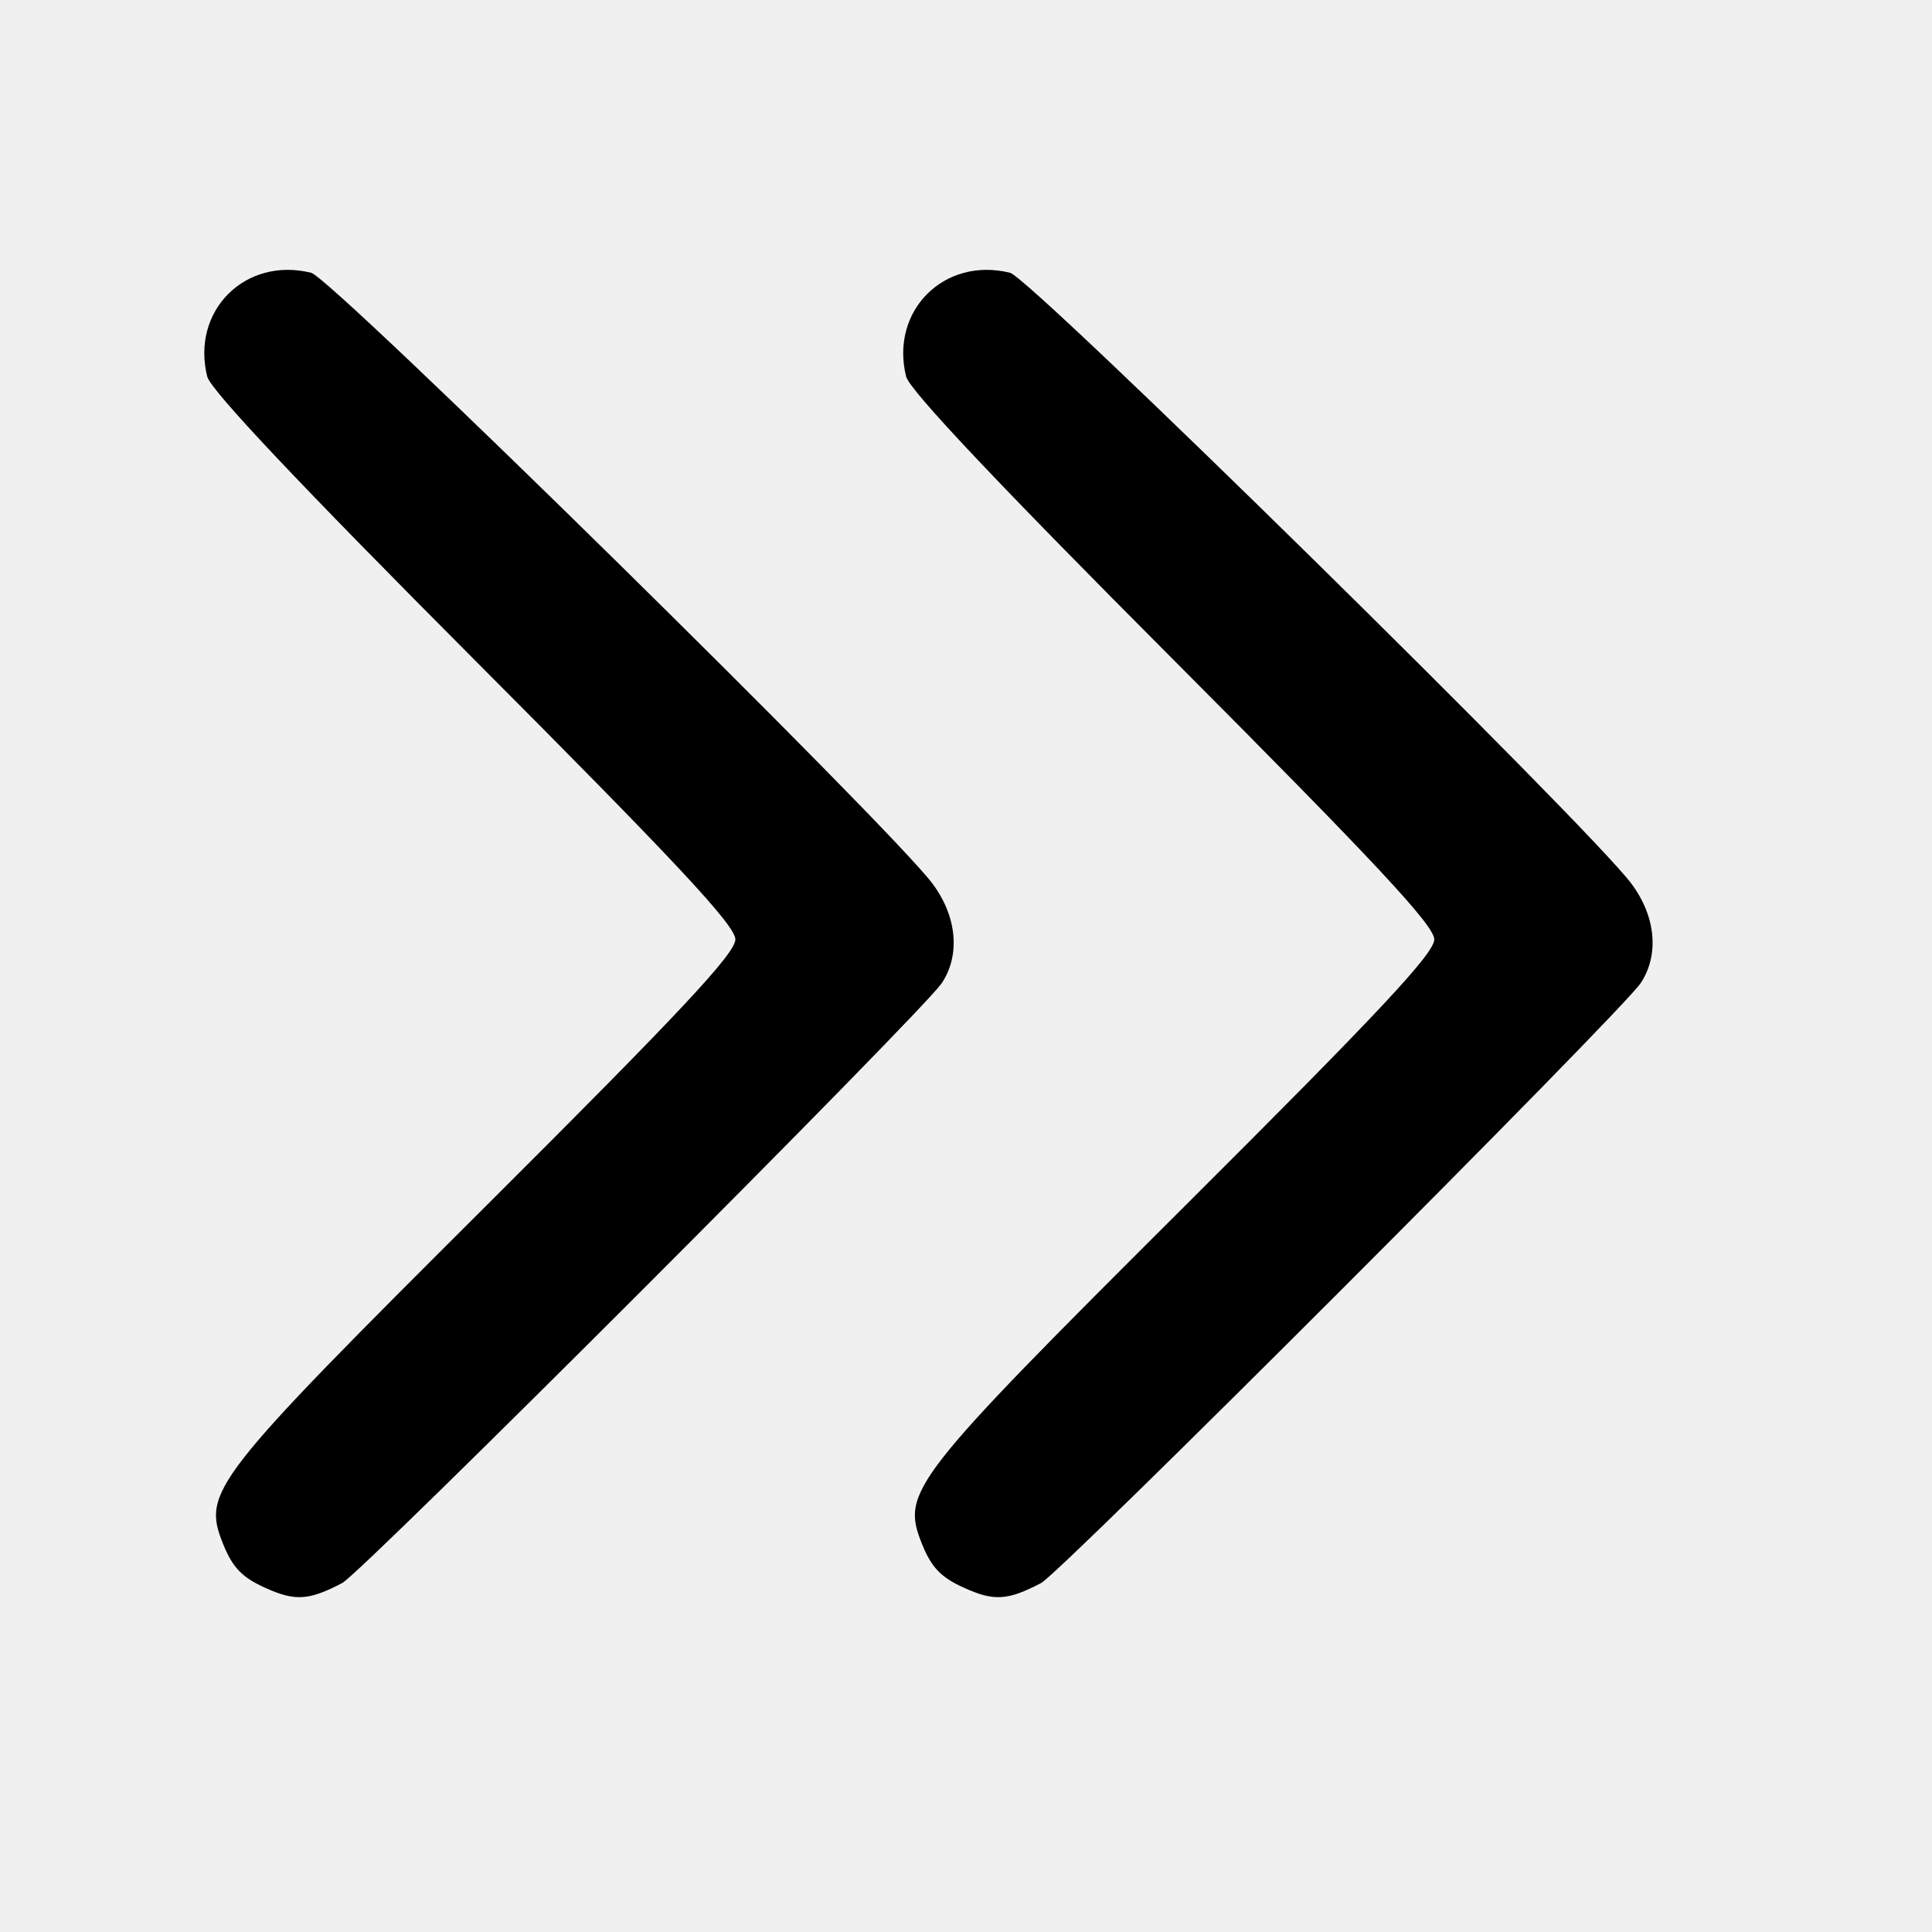
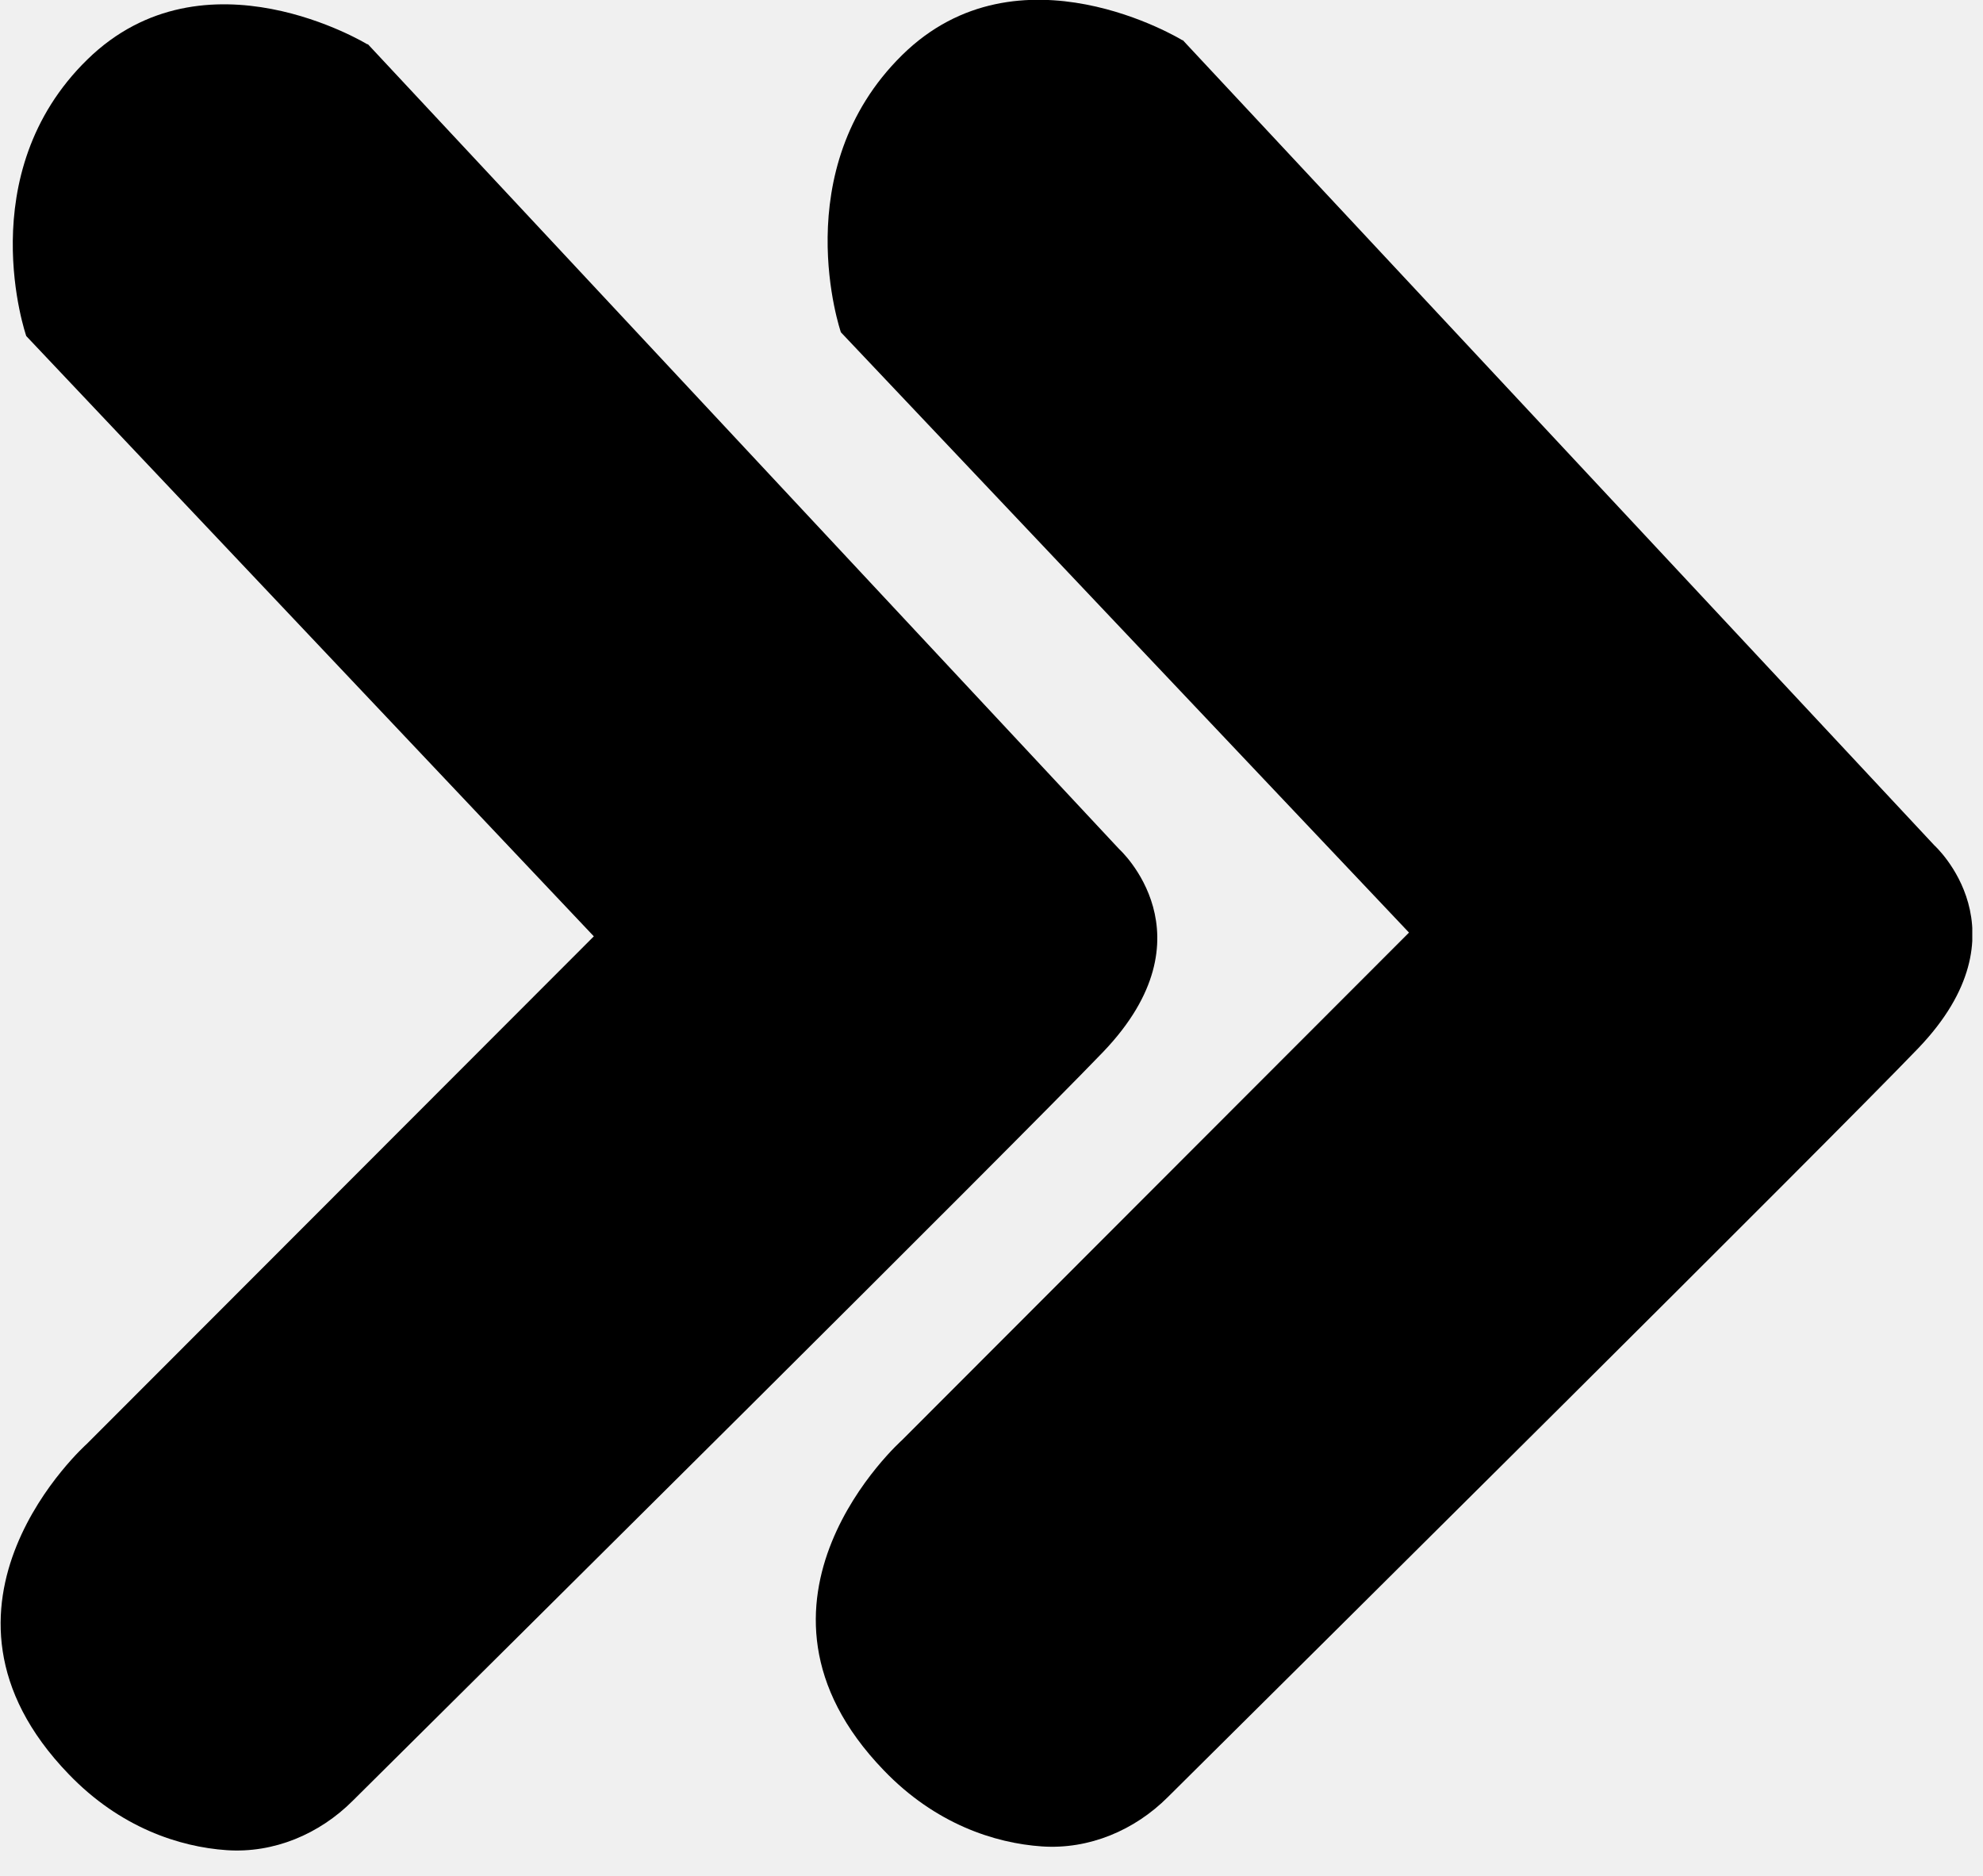
- <svg xmlns="http://www.w3.org/2000/svg" width="16" height="16" viewBox="0 0 16 16" fill="none">
-   <path fill-rule="evenodd" clip-rule="evenodd" d="M2.195 13.149C2.004 13.063 1.925 12.98 1.847 12.785C1.674 12.352 1.749 12.256 4.033 9.979C5.629 8.388 6.09 7.896 6.09 7.78C6.09 7.664 5.603 7.143 3.923 5.458C2.484 4.014 1.743 3.23 1.716 3.118C1.581 2.573 2.031 2.124 2.577 2.259C2.749 2.301 7.38 6.854 7.724 7.32C7.925 7.59 7.954 7.908 7.8 8.141C7.644 8.377 3.001 13.022 2.834 13.11C2.557 13.255 2.444 13.262 2.195 13.149ZM7.983 13.149C7.792 13.063 7.713 12.98 7.635 12.785C7.462 12.352 7.537 12.256 9.821 9.979C11.417 8.388 11.878 7.896 11.878 7.78C11.878 7.664 11.391 7.143 9.712 5.458C8.272 4.014 7.531 3.23 7.504 3.118C7.369 2.573 7.82 2.124 8.365 2.259C8.537 2.301 13.168 6.854 13.512 7.32C13.713 7.59 13.742 7.908 13.588 8.141C13.432 8.377 8.789 13.022 8.622 13.11C8.345 13.255 8.232 13.262 7.983 13.149Z" fill="black" />
+ <svg xmlns="http://www.w3.org/2000/svg" width="37" height="35" viewBox="0 0 37 35" fill="none">
+   <g clip-path="url(#clip0_739_344)">
+     <path d="M6.86 0.82L20.88 15.84C20.88 15.84 22.67 17.45 20.58 19.63C18.8 21.48 9.38 30.82 6.58 33.6C5.96 34.22 5.11 34.58 4.23 34.52C3.35 34.46 2.24 34.1 1.28 33.1C-1.76 29.95 1.62 26.94 1.62 26.94L11.08 17.47L0.49 6.27C0.49 6.27 -0.56 3.25 1.63 1.11C3.82 -1.03 6.86 0.83 6.86 0.83V0.82Z" fill="black" />
+     <path d="M22.07 0.75L36.09 15.77C36.09 15.77 37.88 17.38 35.79 19.56C34.01 21.41 24.59 30.75 21.79 33.53C21.17 34.15 20.32 34.51 19.44 34.45C18.56 34.39 17.45 34.03 16.49 33.03C13.45 29.88 16.83 26.87 16.83 26.87L26.29 17.4L15.69 6.2C15.69 6.2 14.65 3.18 16.83 1.03C19.01 -1.12 22.06 0.75 22.06 0.75H22.07Z" fill="black" />
+   </g>
+   <defs>
+     <clipPath id="clip0_739_344">
+       <rect width="36.8" height="34.53" fill="white" />
+     </clipPath>
+   </defs>
</svg>
